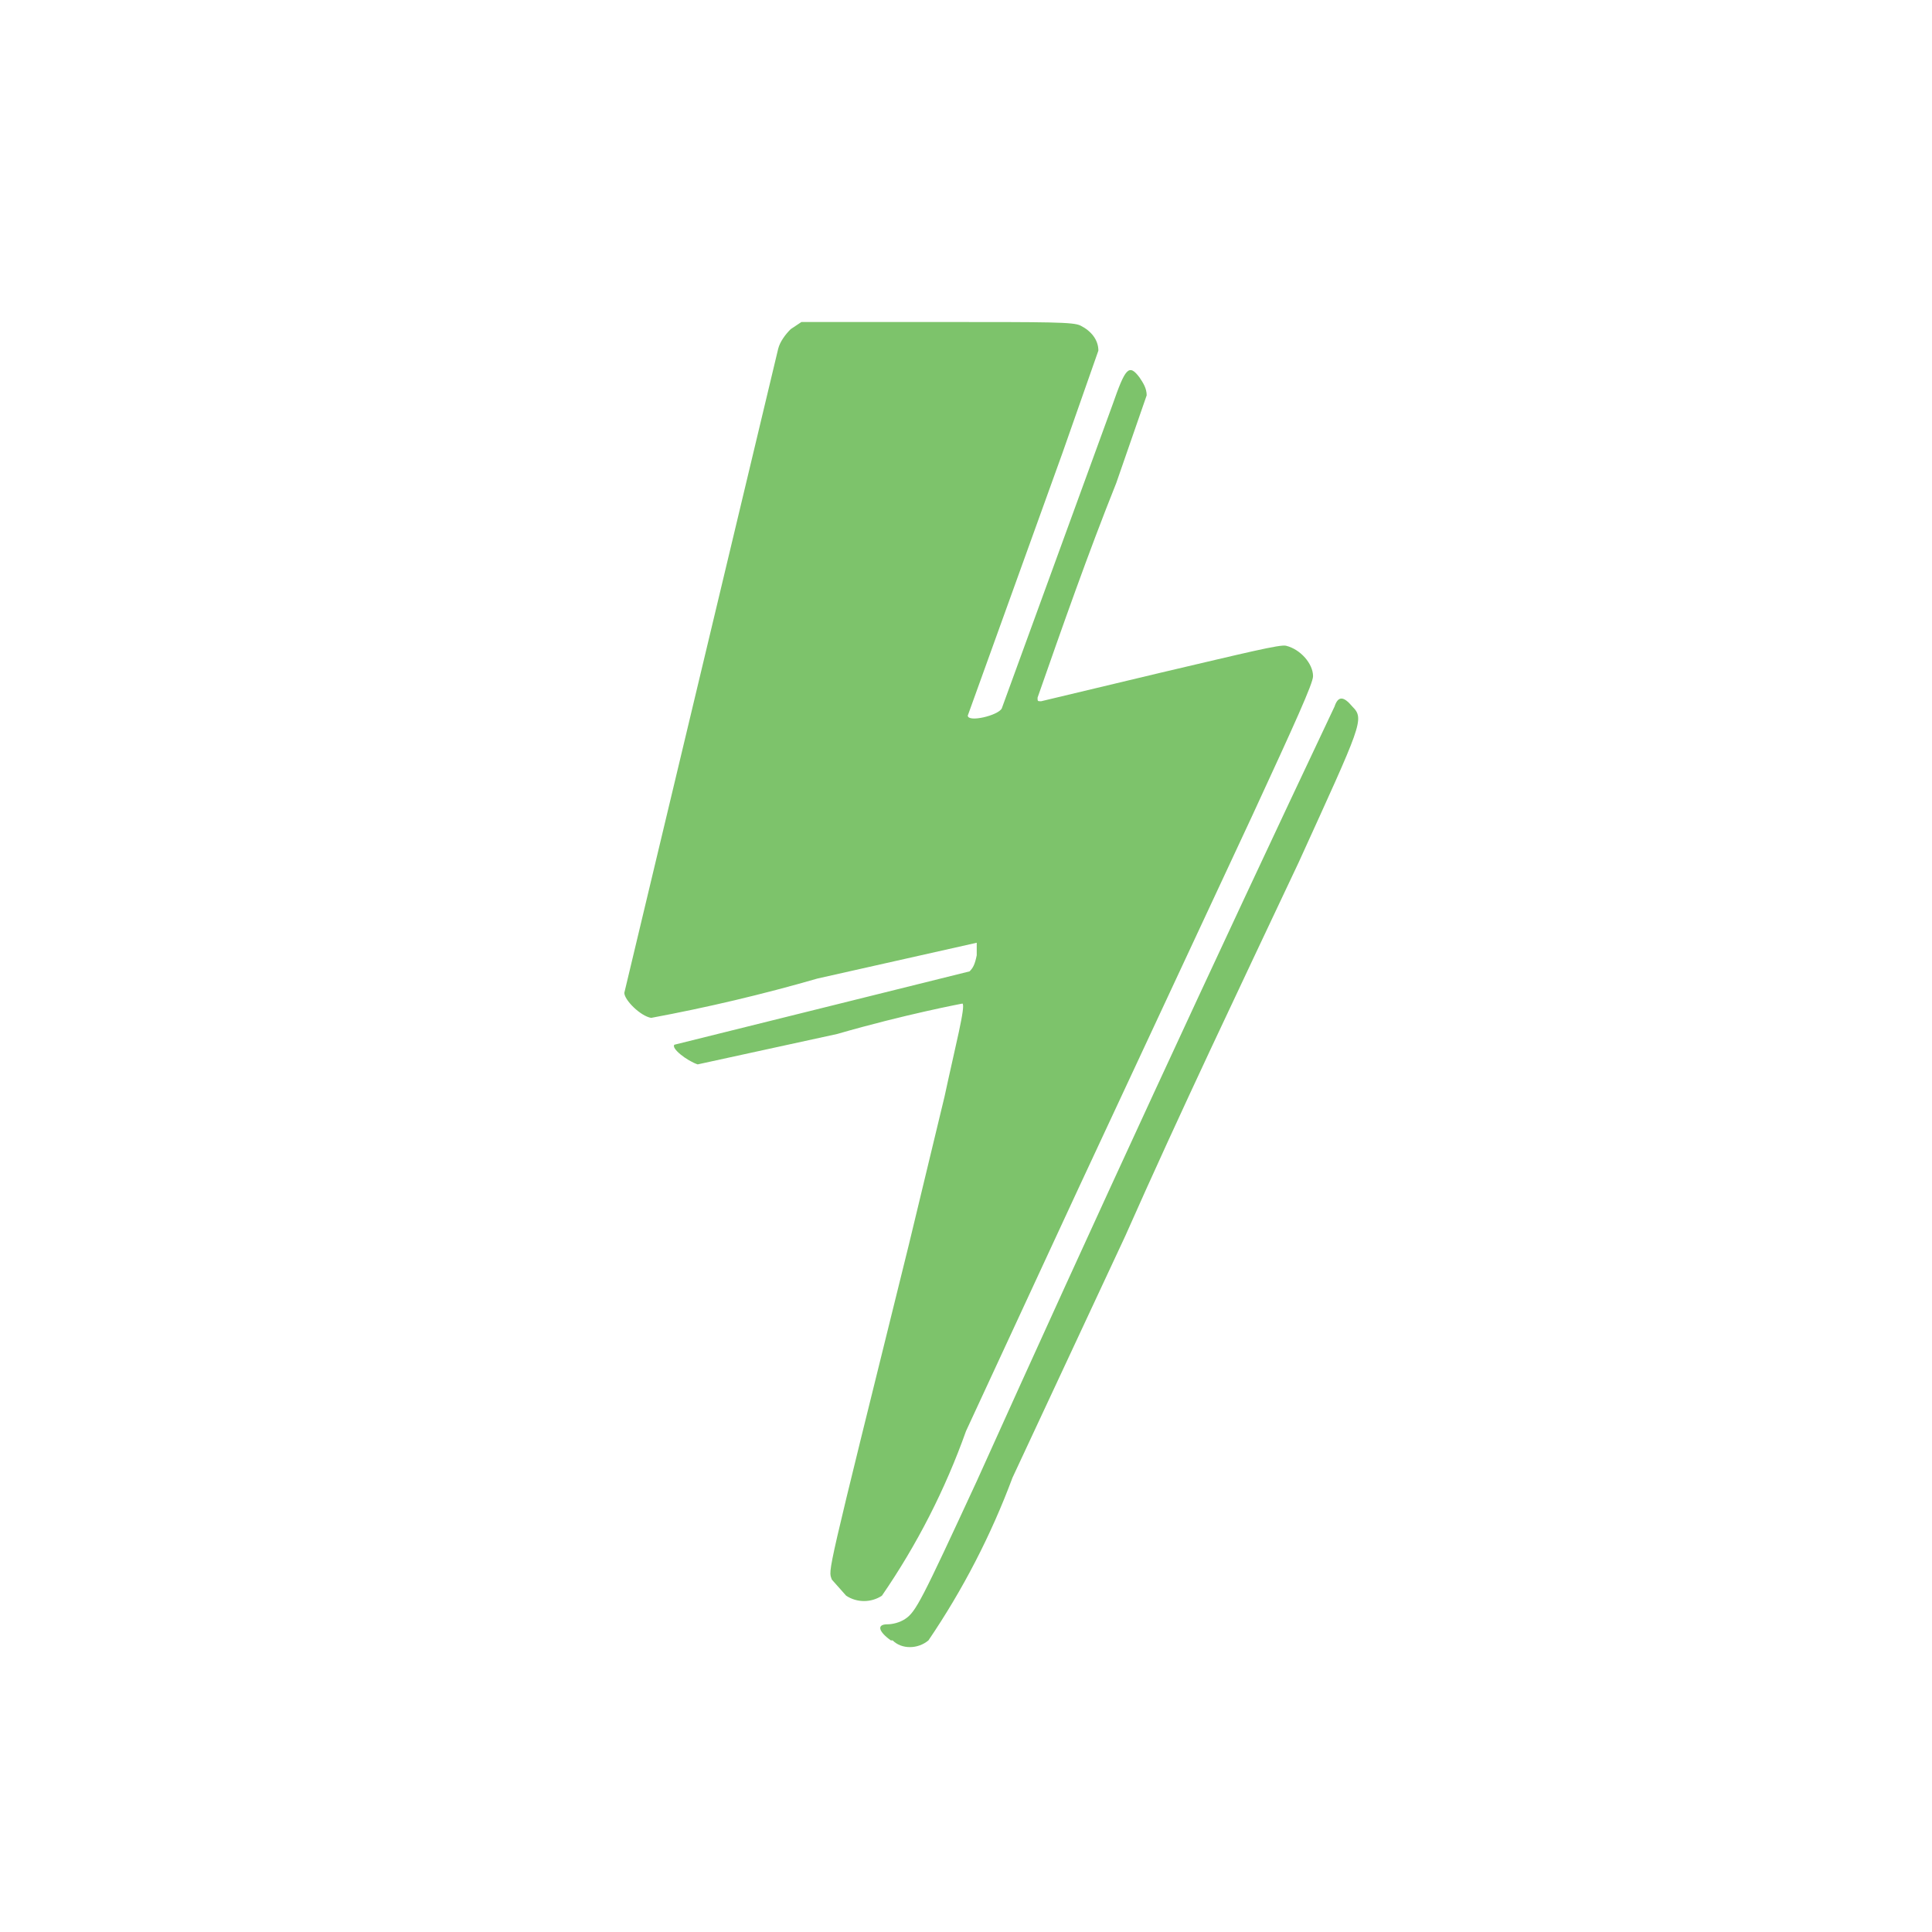
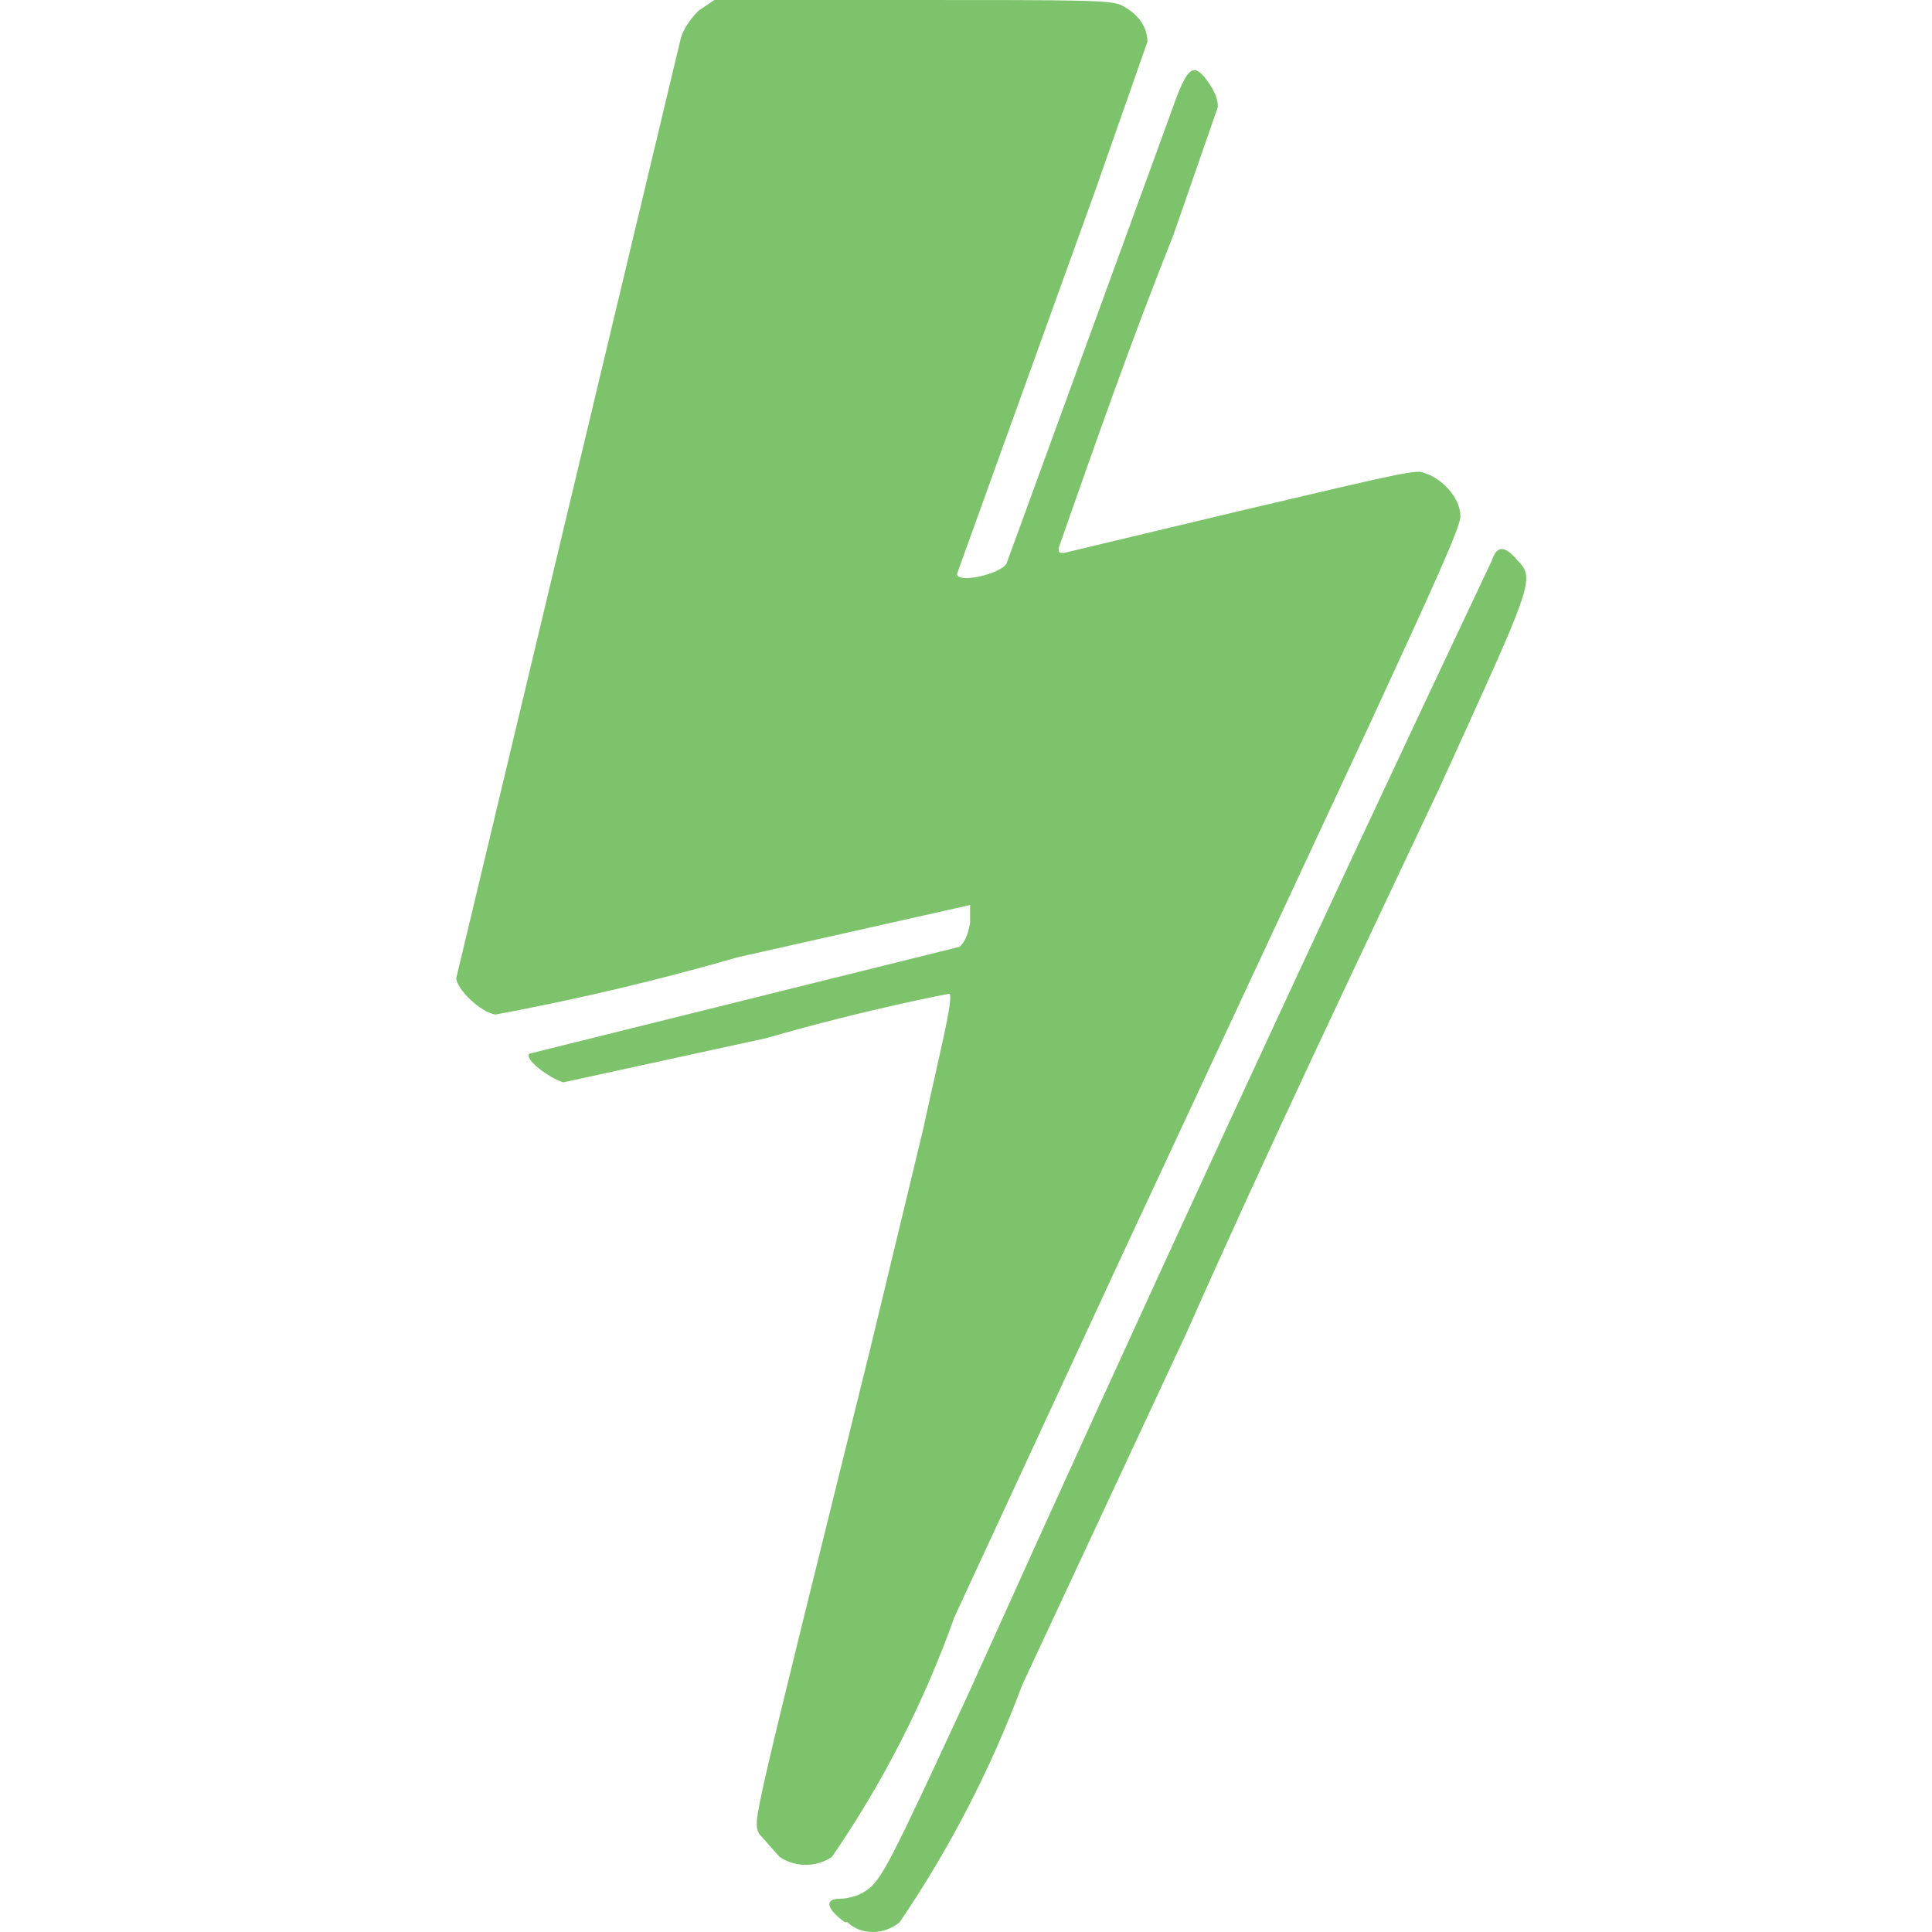
<svg xmlns="http://www.w3.org/2000/svg" width="100%" height="100%" viewBox="0 0 108 108" version="1.1" xml:space="preserve" style="fill-rule:evenodd;clip-rule:evenodd;stroke-linejoin:round;stroke-miterlimit:2;">
-   <path d="M49.8,91.7c-0.7,-0.5 -0.8,-0.9 -0.2,-0.9c0.3,0 0.7,-0.1 1,-0.3c0.6,-0.4 0.9,-1 4,-7.7c6.533,-14.495 13.2,-28.929 20,-43.3c0.2,-0.6 0.5,-0.6 1,0c0.7,0.7 0.5,1 -3,8.7c-3.3,7 -6.6,13.9 -9.7,20.9l-6.3,13.5c-1.197,3.211 -2.775,6.266 -4.7,9.1c-0.6,0.5 -1.5,0.5 -2,0l-0.1,0Zm-2.5,-2.5l-0.8,-0.9c-0.2,-0.6 -0.4,0.3 4.3,-18.7l2,-8.3c0.6,-2.8 1.2,-5.1 1,-5.2c0,0 -3.2,0.6 -7,1.7l-7.8,1.7c-0.6,-0.2 -1.5,-0.9 -1.3,-1.1l16.5,-4.1c0.2,-0.2 0.3,-0.4 0.4,-0.9l0,-0.7l-8.9,2c-3.062,0.884 -6.166,1.618 -9.3,2.2c-0.6,-0.1 -1.5,-1 -1.5,-1.4l8.6,-36c0.1,-0.4 0.4,-0.8 0.7,-1.1l0.6,-0.4l7.6,0c6.4,0 7.6,0 8,0.2c0.6,0.3 1,0.8 1,1.4l-2,5.7l-5.3,14.7c0,0.4 1.7,0 1.9,-0.4l6.2,-17c0.7,-2 0.9,-2.3 1.5,-1.5c0.2,0.3 0.4,0.6 0.4,1l-1.7,4.9c-1.6,4 -3,8 -4.4,12c0,0.2 0,0.2 0.2,0.2l6.7,-1.6c4.7,-1.1 6.7,-1.6 7,-1.5c0.8,0.2 1.5,1 1.5,1.7c0,0.4 -1,2.6 -3.4,7.8l-9.7,20.8l-6.3,13.6c-1.16,3.258 -2.74,6.351 -4.7,9.2c-0.6,0.4 -1.4,0.4 -2,0Z" style="fill:#7dc36b;fill-rule:nonzero;" />
+   <path d="M47.23,107.453c-1.021,-0.729 -1.167,-1.312 -0.292,-1.312c0.438,0 1.021,-0.146 1.458,-0.437c0.875,-0.584 1.312,-1.458 5.832,-11.227c9.525,-21.133 19.246,-42.178 29.16,-63.13c0.291,-0.875 0.729,-0.875 1.458,0c1.02,1.02 0.729,1.458 -4.374,12.684c-4.811,10.206 -9.623,20.266 -14.143,30.472l-9.185,19.683c-1.745,4.681 -4.046,9.135 -6.852,13.267c-0.875,0.729 -2.187,0.729 -2.916,0l-0.146,0Zm-3.645,-3.645l-1.166,-1.312c-0.292,-0.875 -0.584,0.438 6.269,-27.264l2.916,-12.101c0.875,-4.083 1.749,-7.436 1.458,-7.582c0,0 -4.666,0.875 -10.206,2.479l-11.372,2.478c-0.875,-0.291 -2.187,-1.312 -1.896,-1.604l24.057,-5.977c0.292,-0.292 0.437,-0.583 0.583,-1.312l0,-1.021l-12.976,2.916c-4.464,1.289 -8.99,2.359 -13.559,3.207c-0.875,-0.145 -2.187,-1.457 -2.187,-2.041l12.539,-52.487c0.145,-0.583 0.583,-1.166 1.02,-1.604l0.875,-0.583l11.081,0c9.331,0 11.08,0 11.663,0.292c0.875,0.437 1.458,1.166 1.458,2.041l-2.915,8.31l-7.728,21.433c0,0.583 2.479,0 2.77,-0.584l9.04,-24.785c1.02,-2.916 1.312,-3.354 2.187,-2.187c0.291,0.437 0.583,0.875 0.583,1.458l-2.479,7.144c-2.332,5.832 -4.373,11.664 -6.415,17.496c0,0.291 0,0.291 0.292,0.291l9.768,-2.333c6.853,-1.603 9.769,-2.332 10.206,-2.187c1.167,0.292 2.187,1.458 2.187,2.479c0,0.583 -1.458,3.791 -4.957,11.372l-14.142,30.326l-9.186,19.829c-1.691,4.75 -3.994,9.26 -6.852,13.413c-0.875,0.583 -2.041,0.583 -2.916,0Z" style="fill:#7dc36b;fill-rule:nonzero;" />
</svg>
